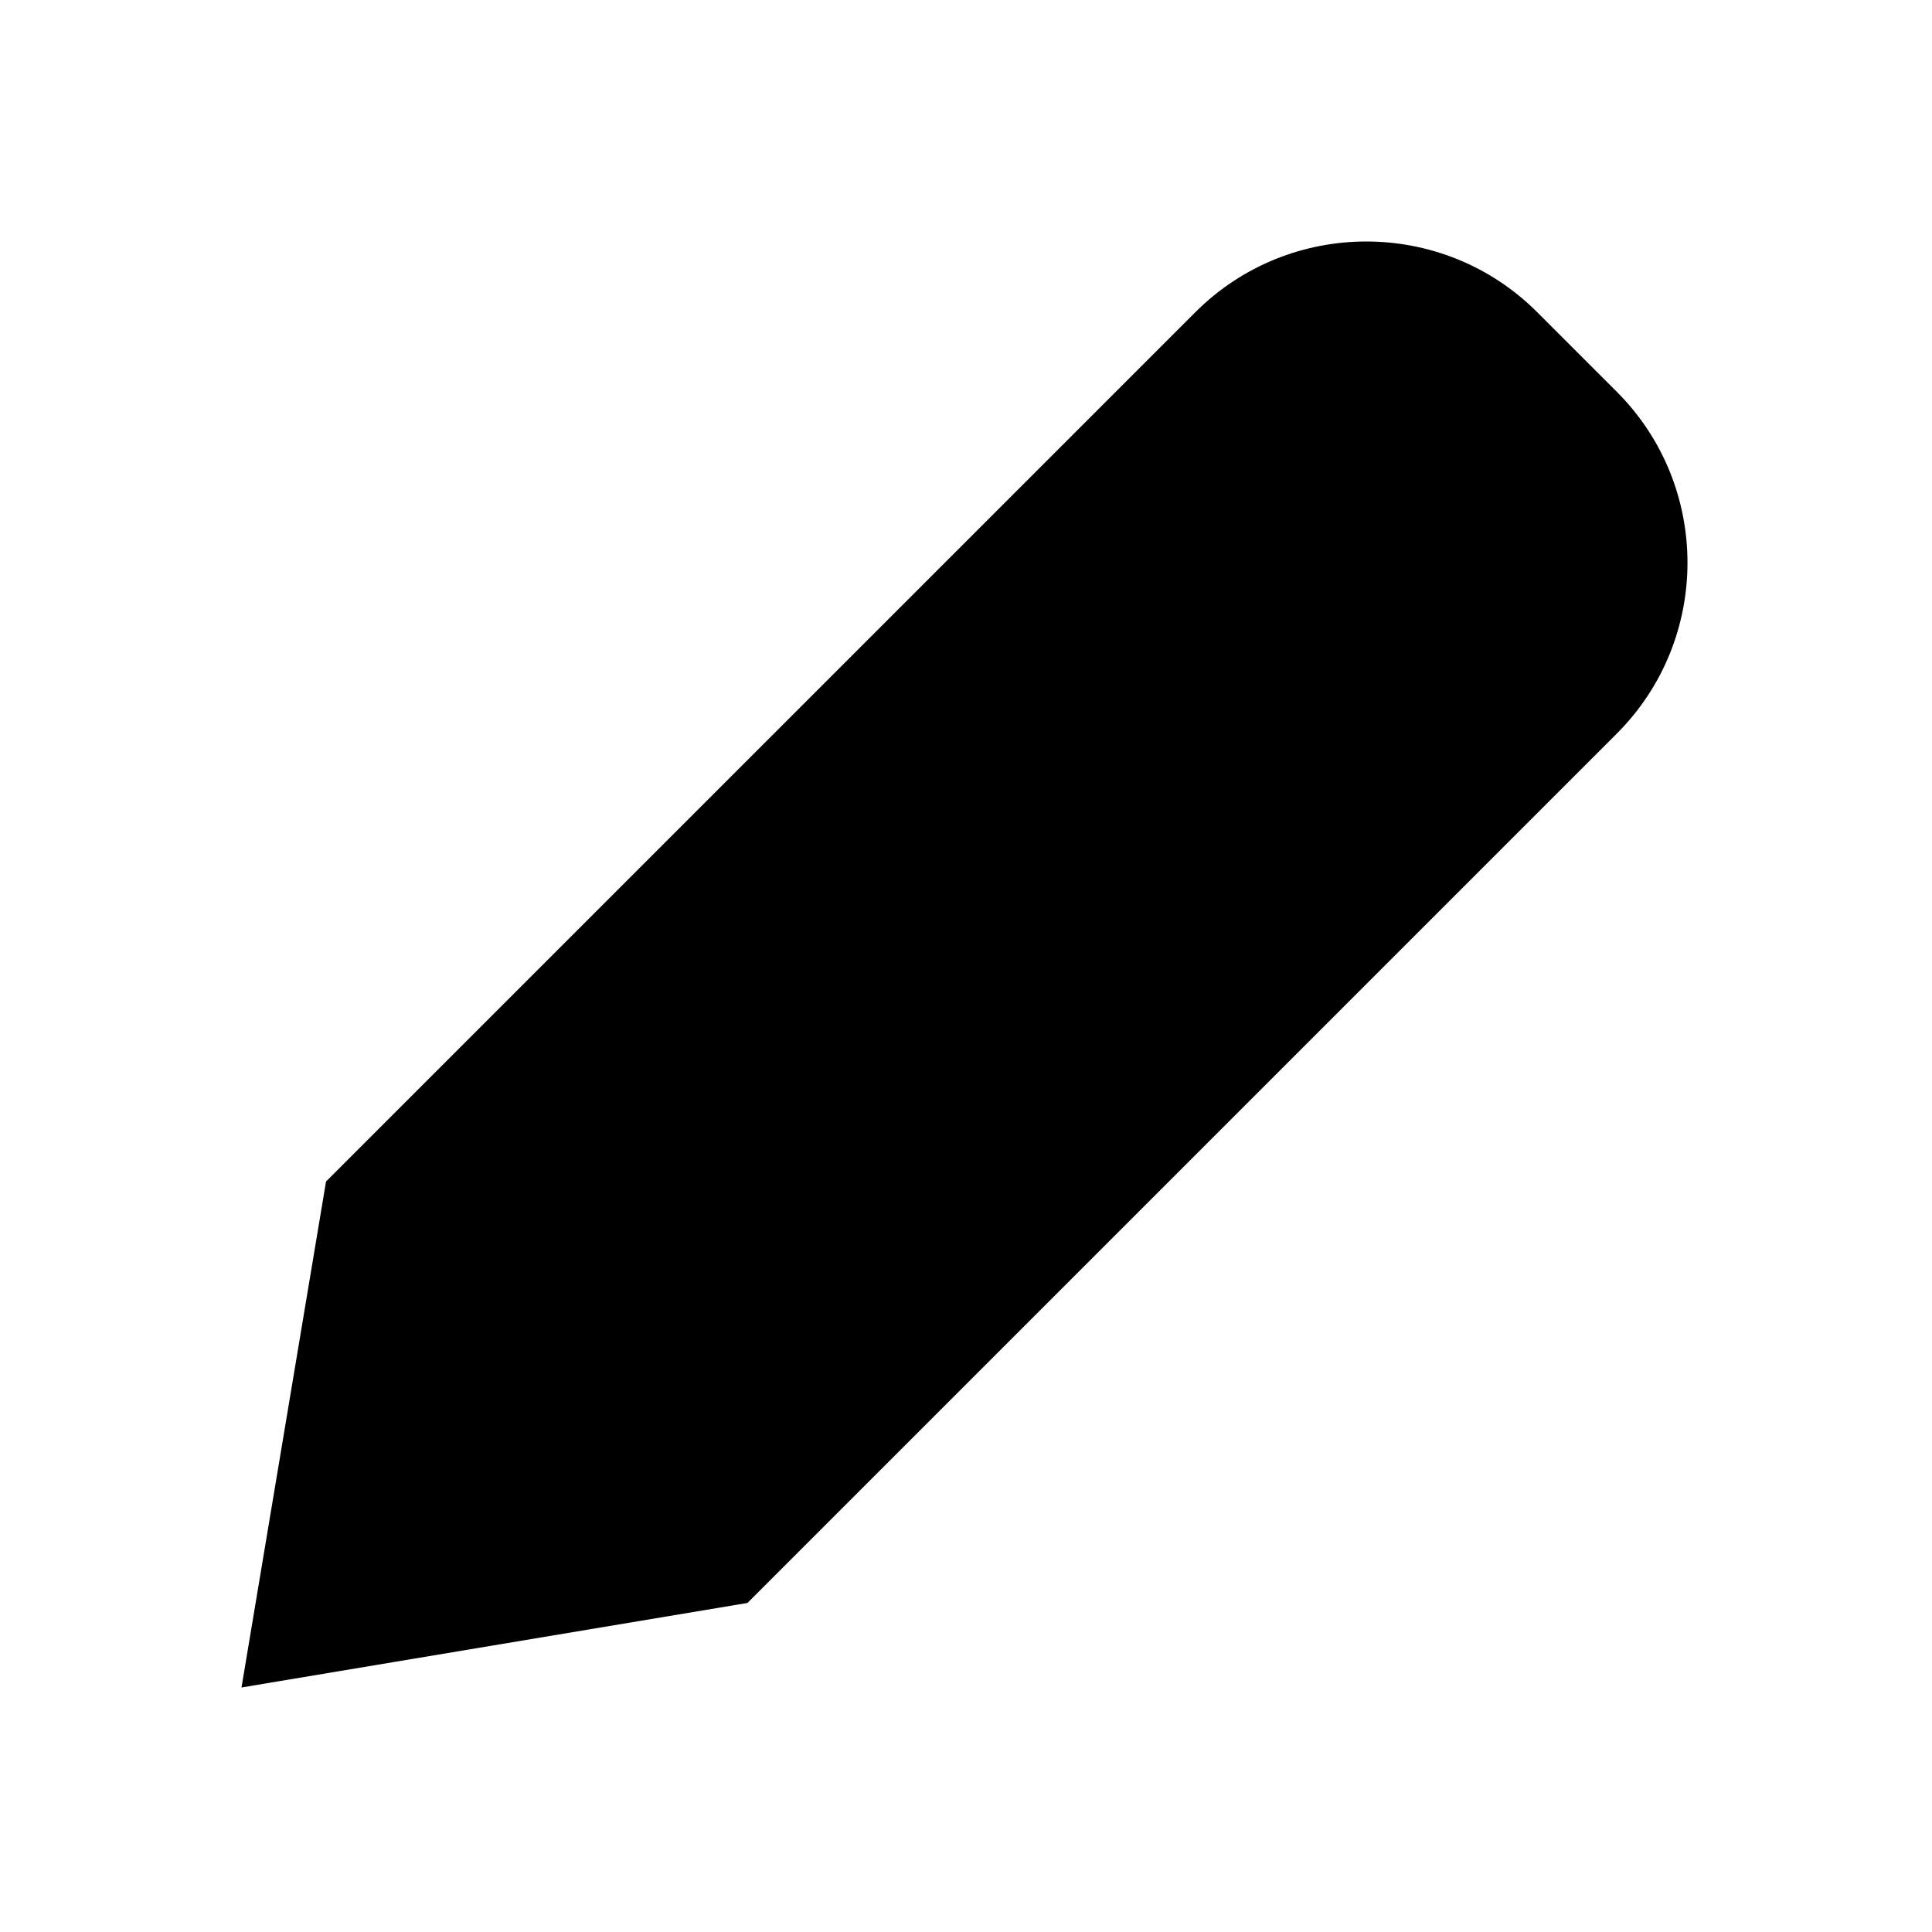
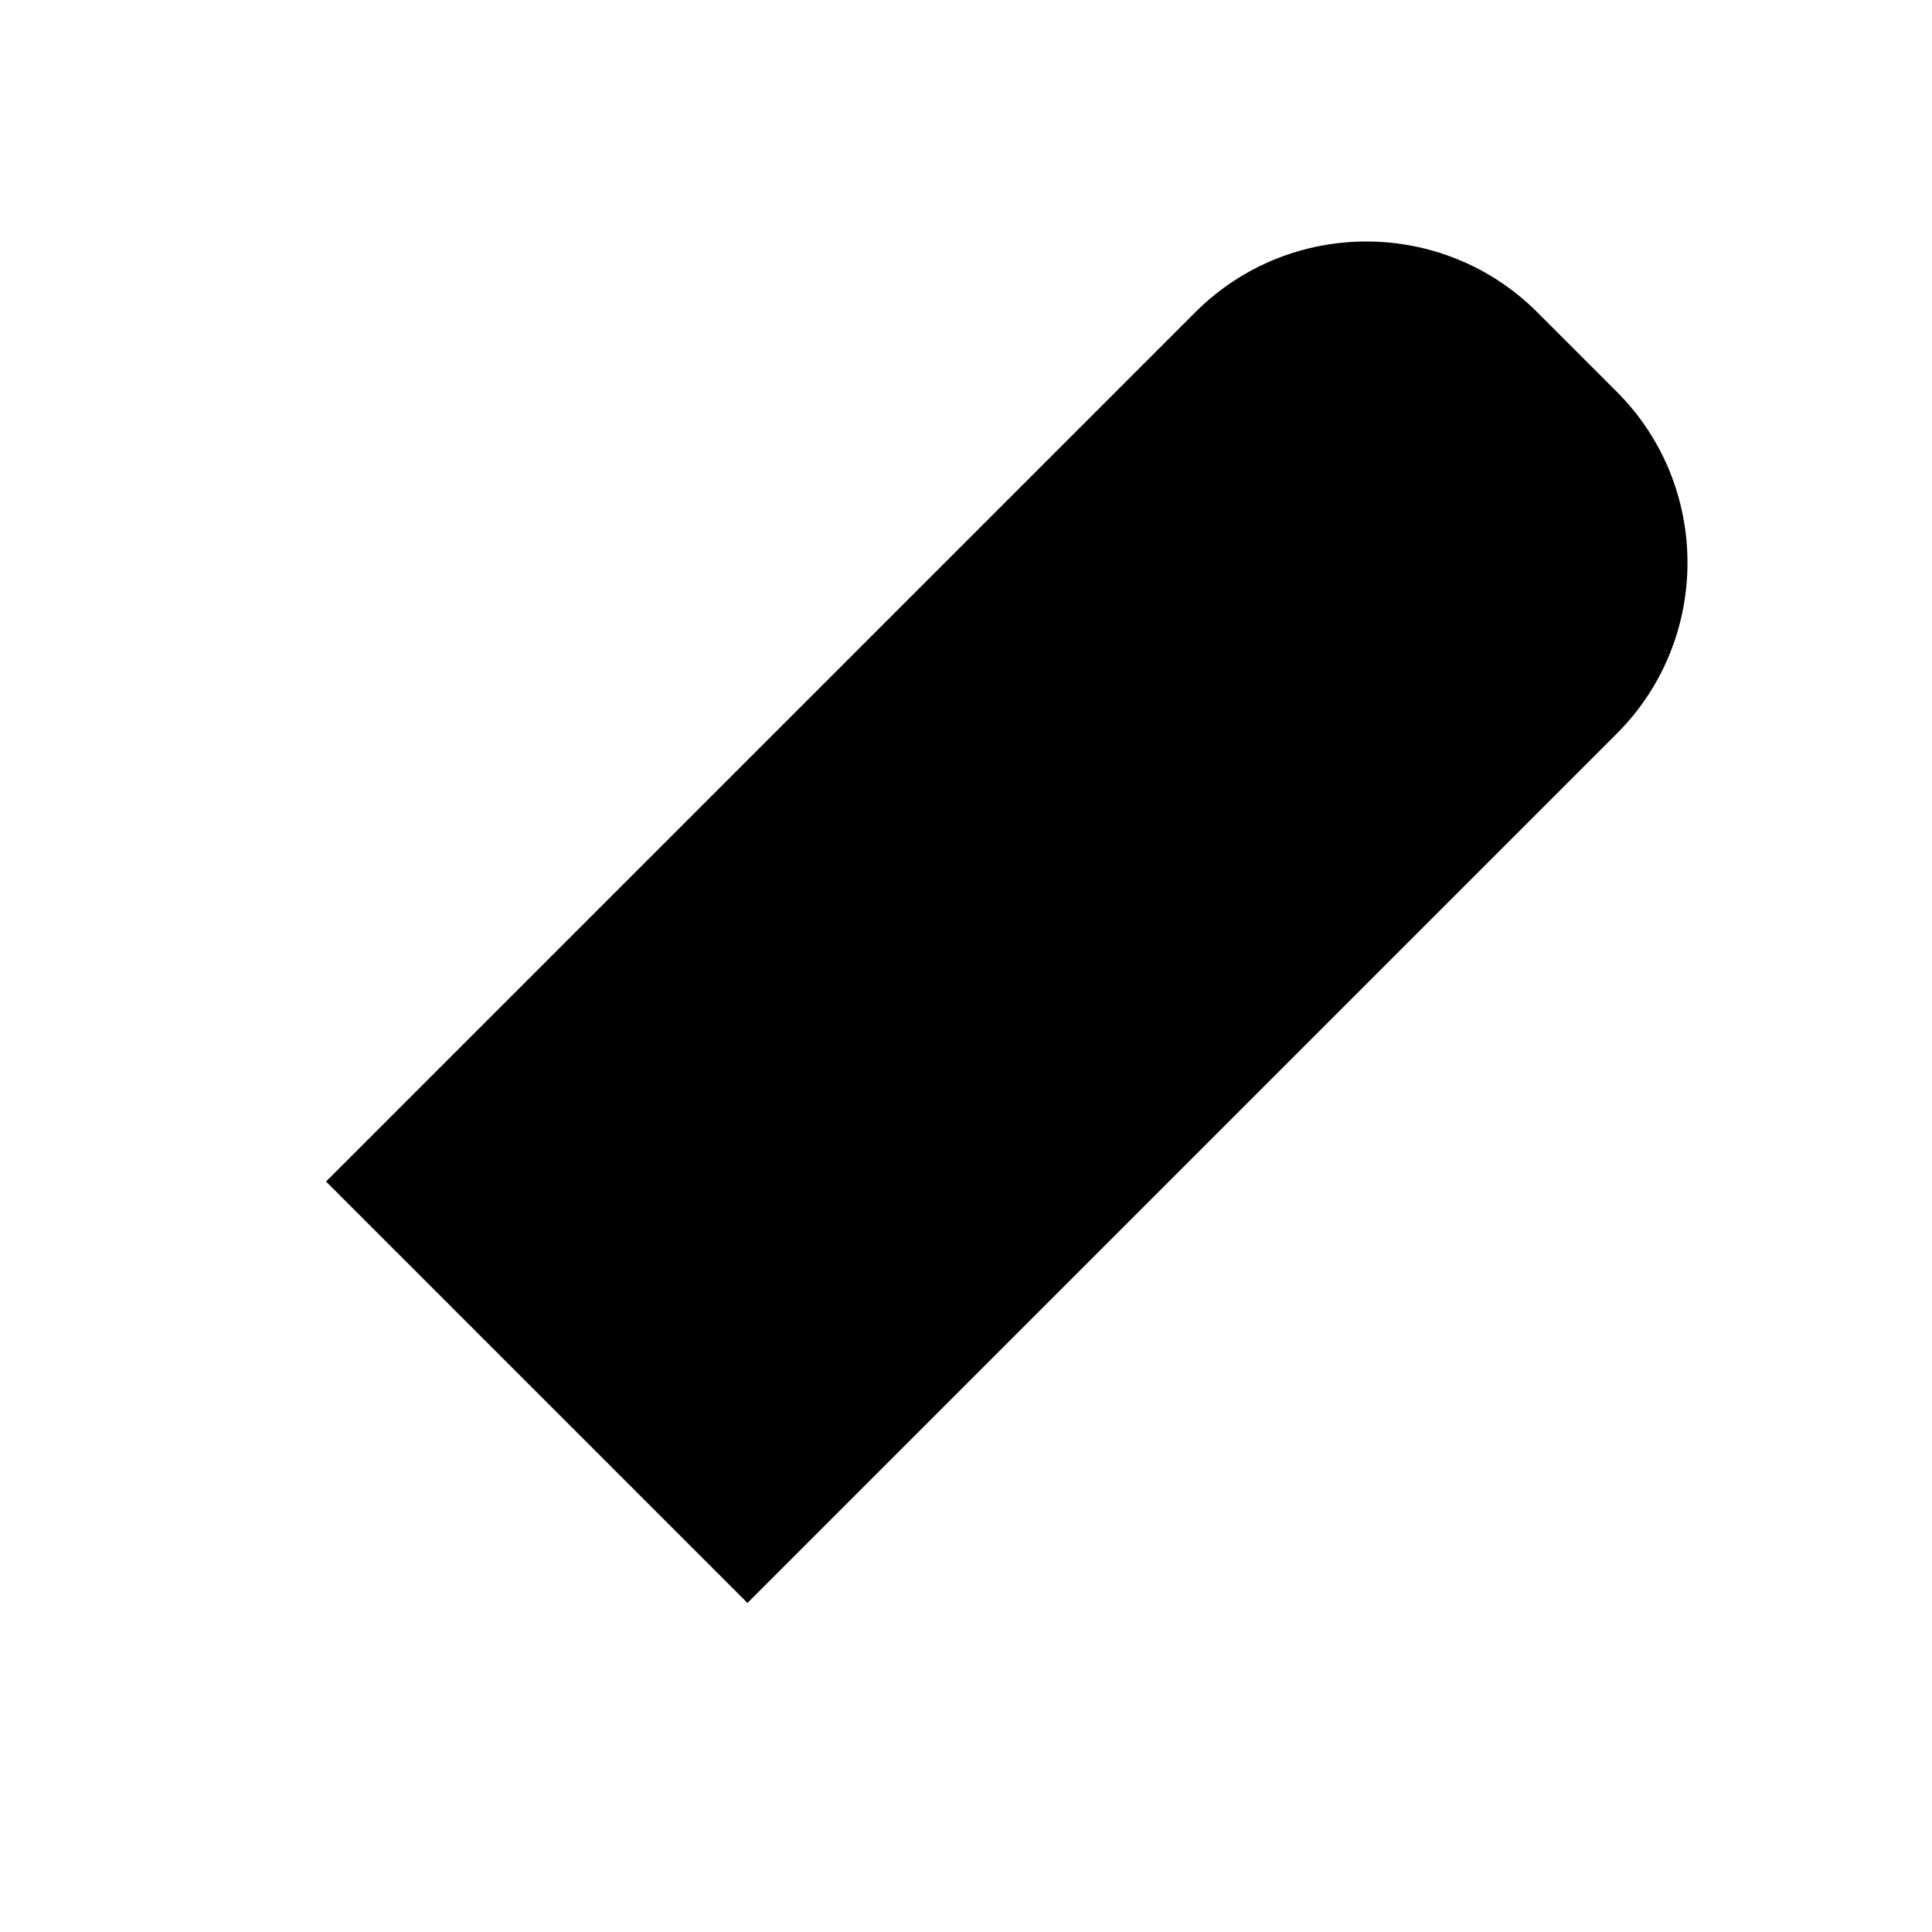
<svg xmlns="http://www.w3.org/2000/svg" viewBox="0 0 16 16">
-   <path d="M6.19 13.275L2 13.975L2.7 9.785L9.9 2.585C10.68 1.805 11.95 1.805 12.73 2.585L13.39 3.245C14.17 4.025 14.17 5.295 13.39 6.075L6.19 13.275Z" class="stroke-linejoin-round" />
-   <path d="M9 3.995L12 6.995" class="stroke-linejoin-round" />
+   <path d="M6.19 13.275L2 13.975" class="stroke-linecap-round awsui-icon-nib-b" />
+   <path d="M2 13.975L2.7 9.785" class="stroke-linecap-round awsui-icon-nib-a" />
+   <path d="M2.7 9.785L9.9 2.585C10.68 1.805 11.95 1.805 12.73 2.585L13.39 3.245C14.17 4.025 14.17 5.295 13.39 6.075L6.19 13.275" class="stroke-linejoin-round stroke-linecap-round" />
+   <path d="M9 3.995L12 6.995" class="stroke-linejoin-round stroke-linecap-round awsui-icon-eraser" />
</svg>
